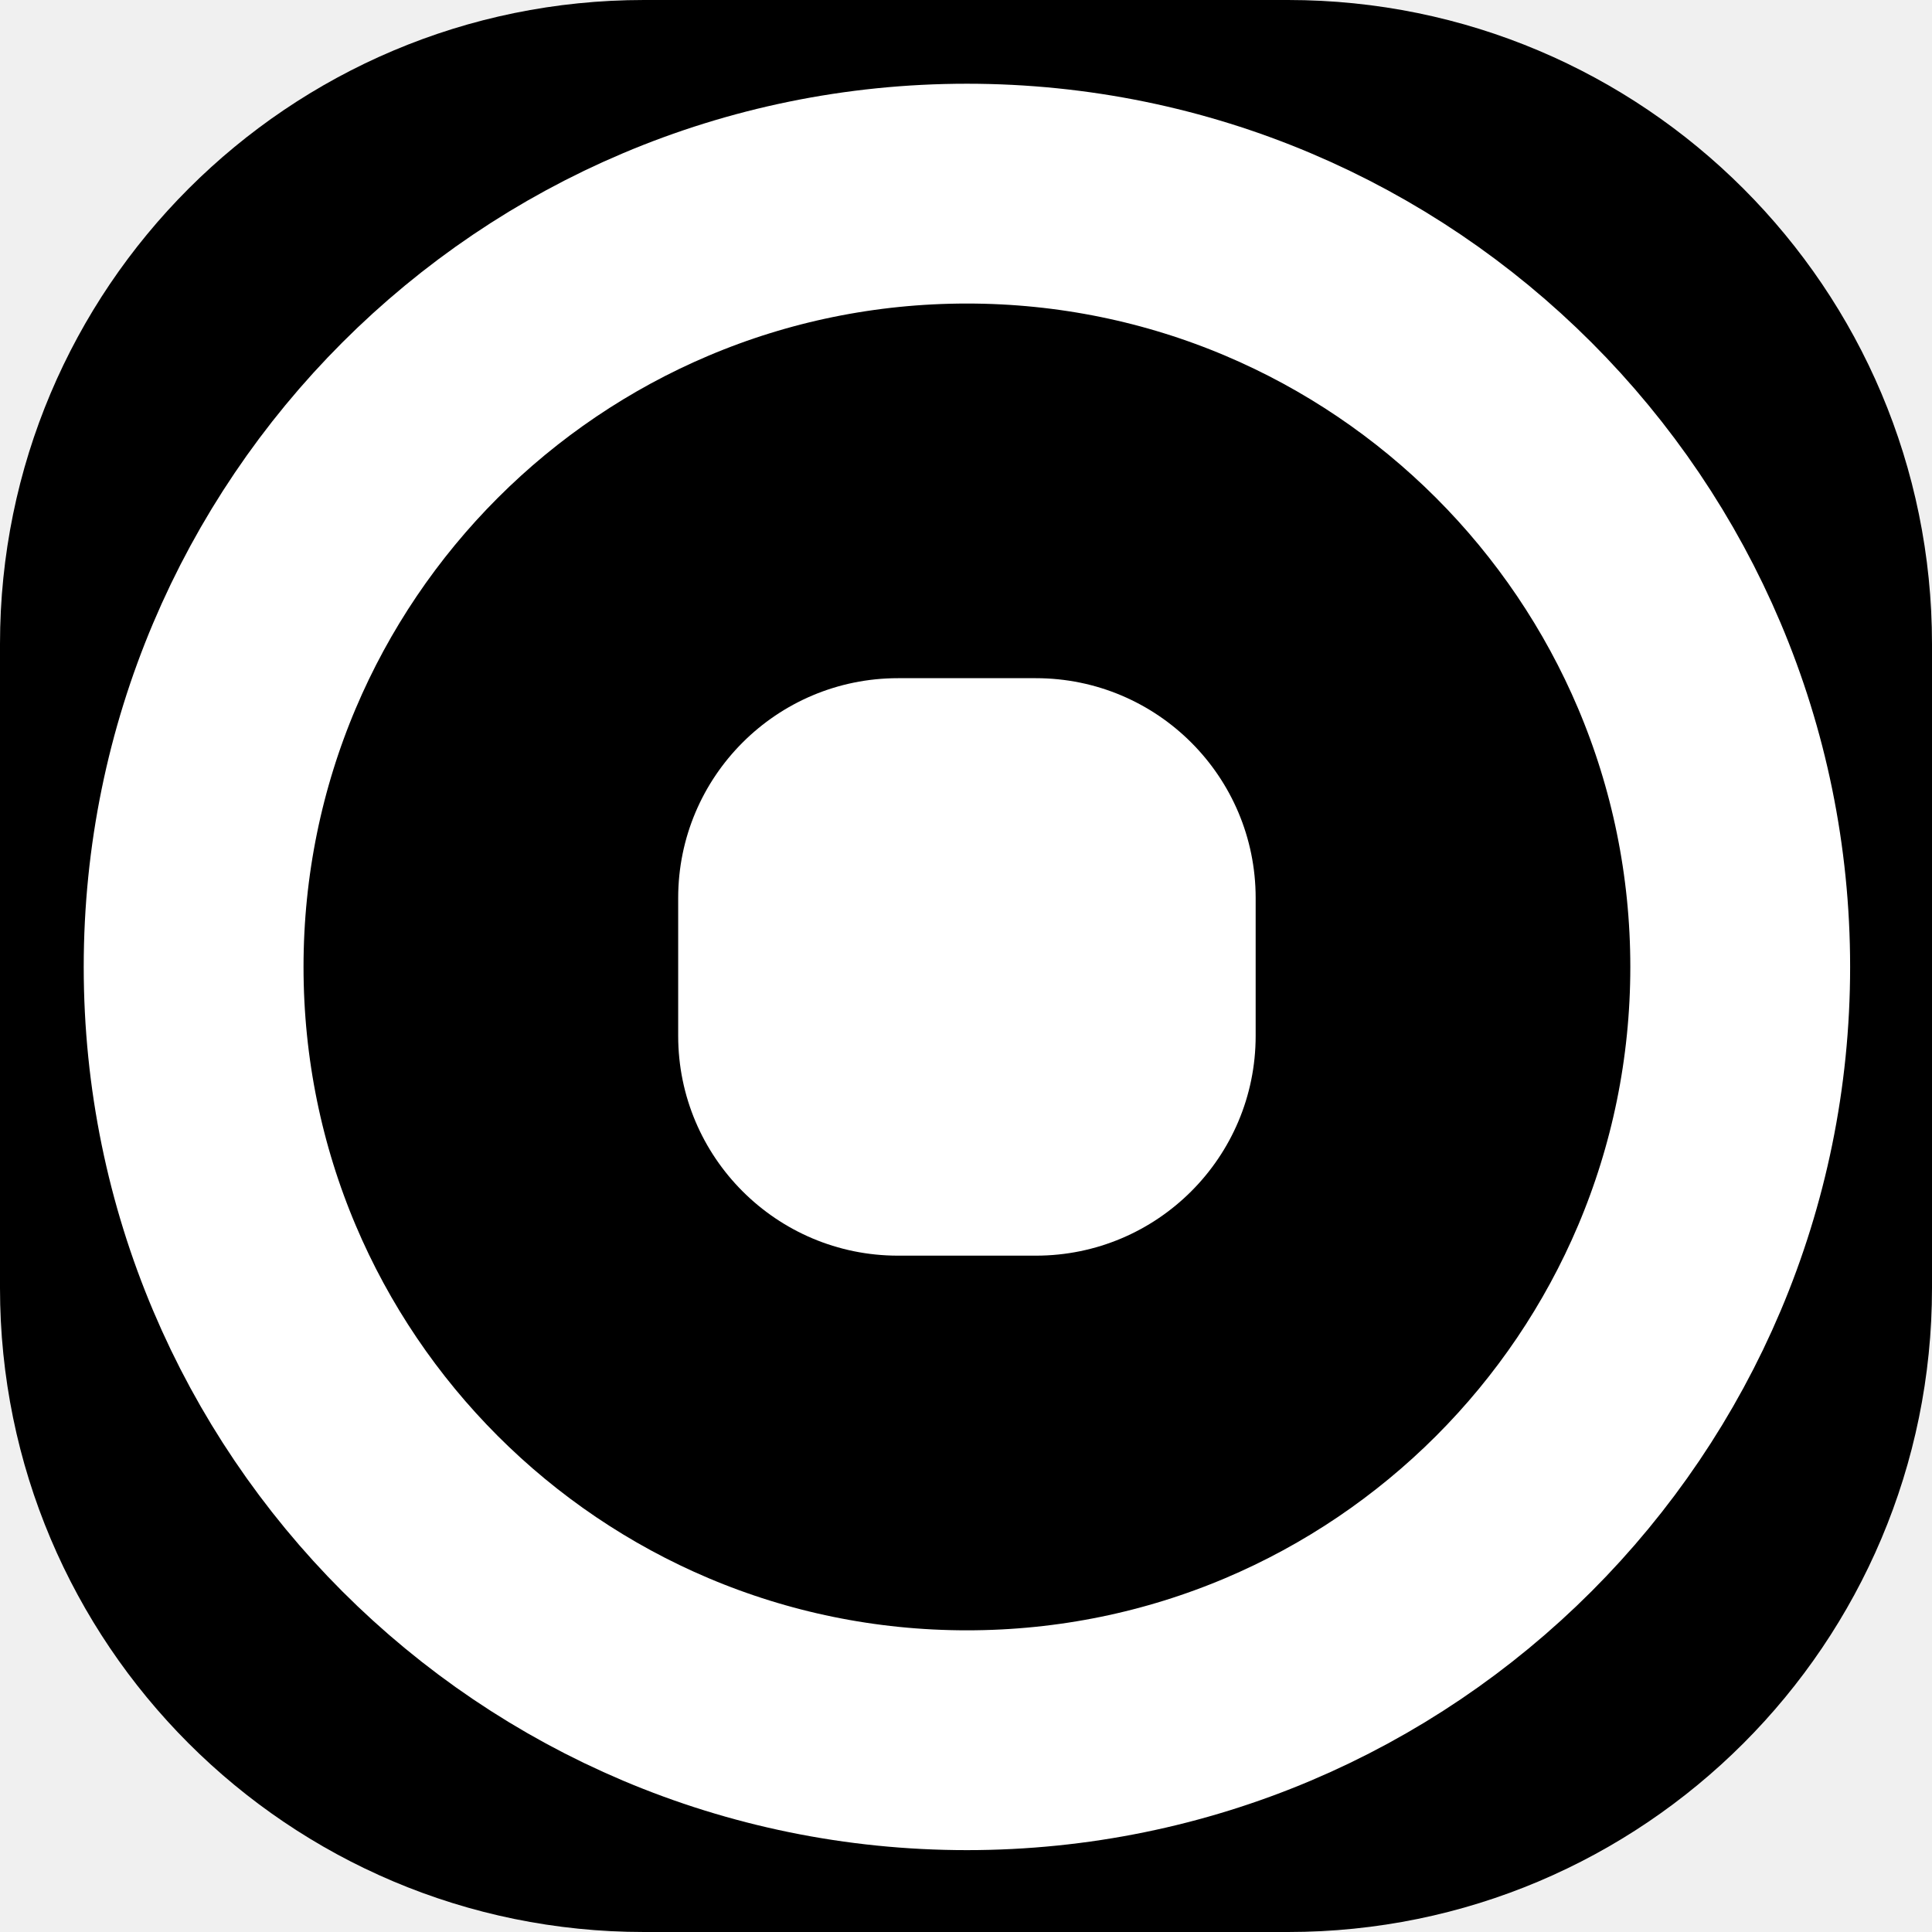
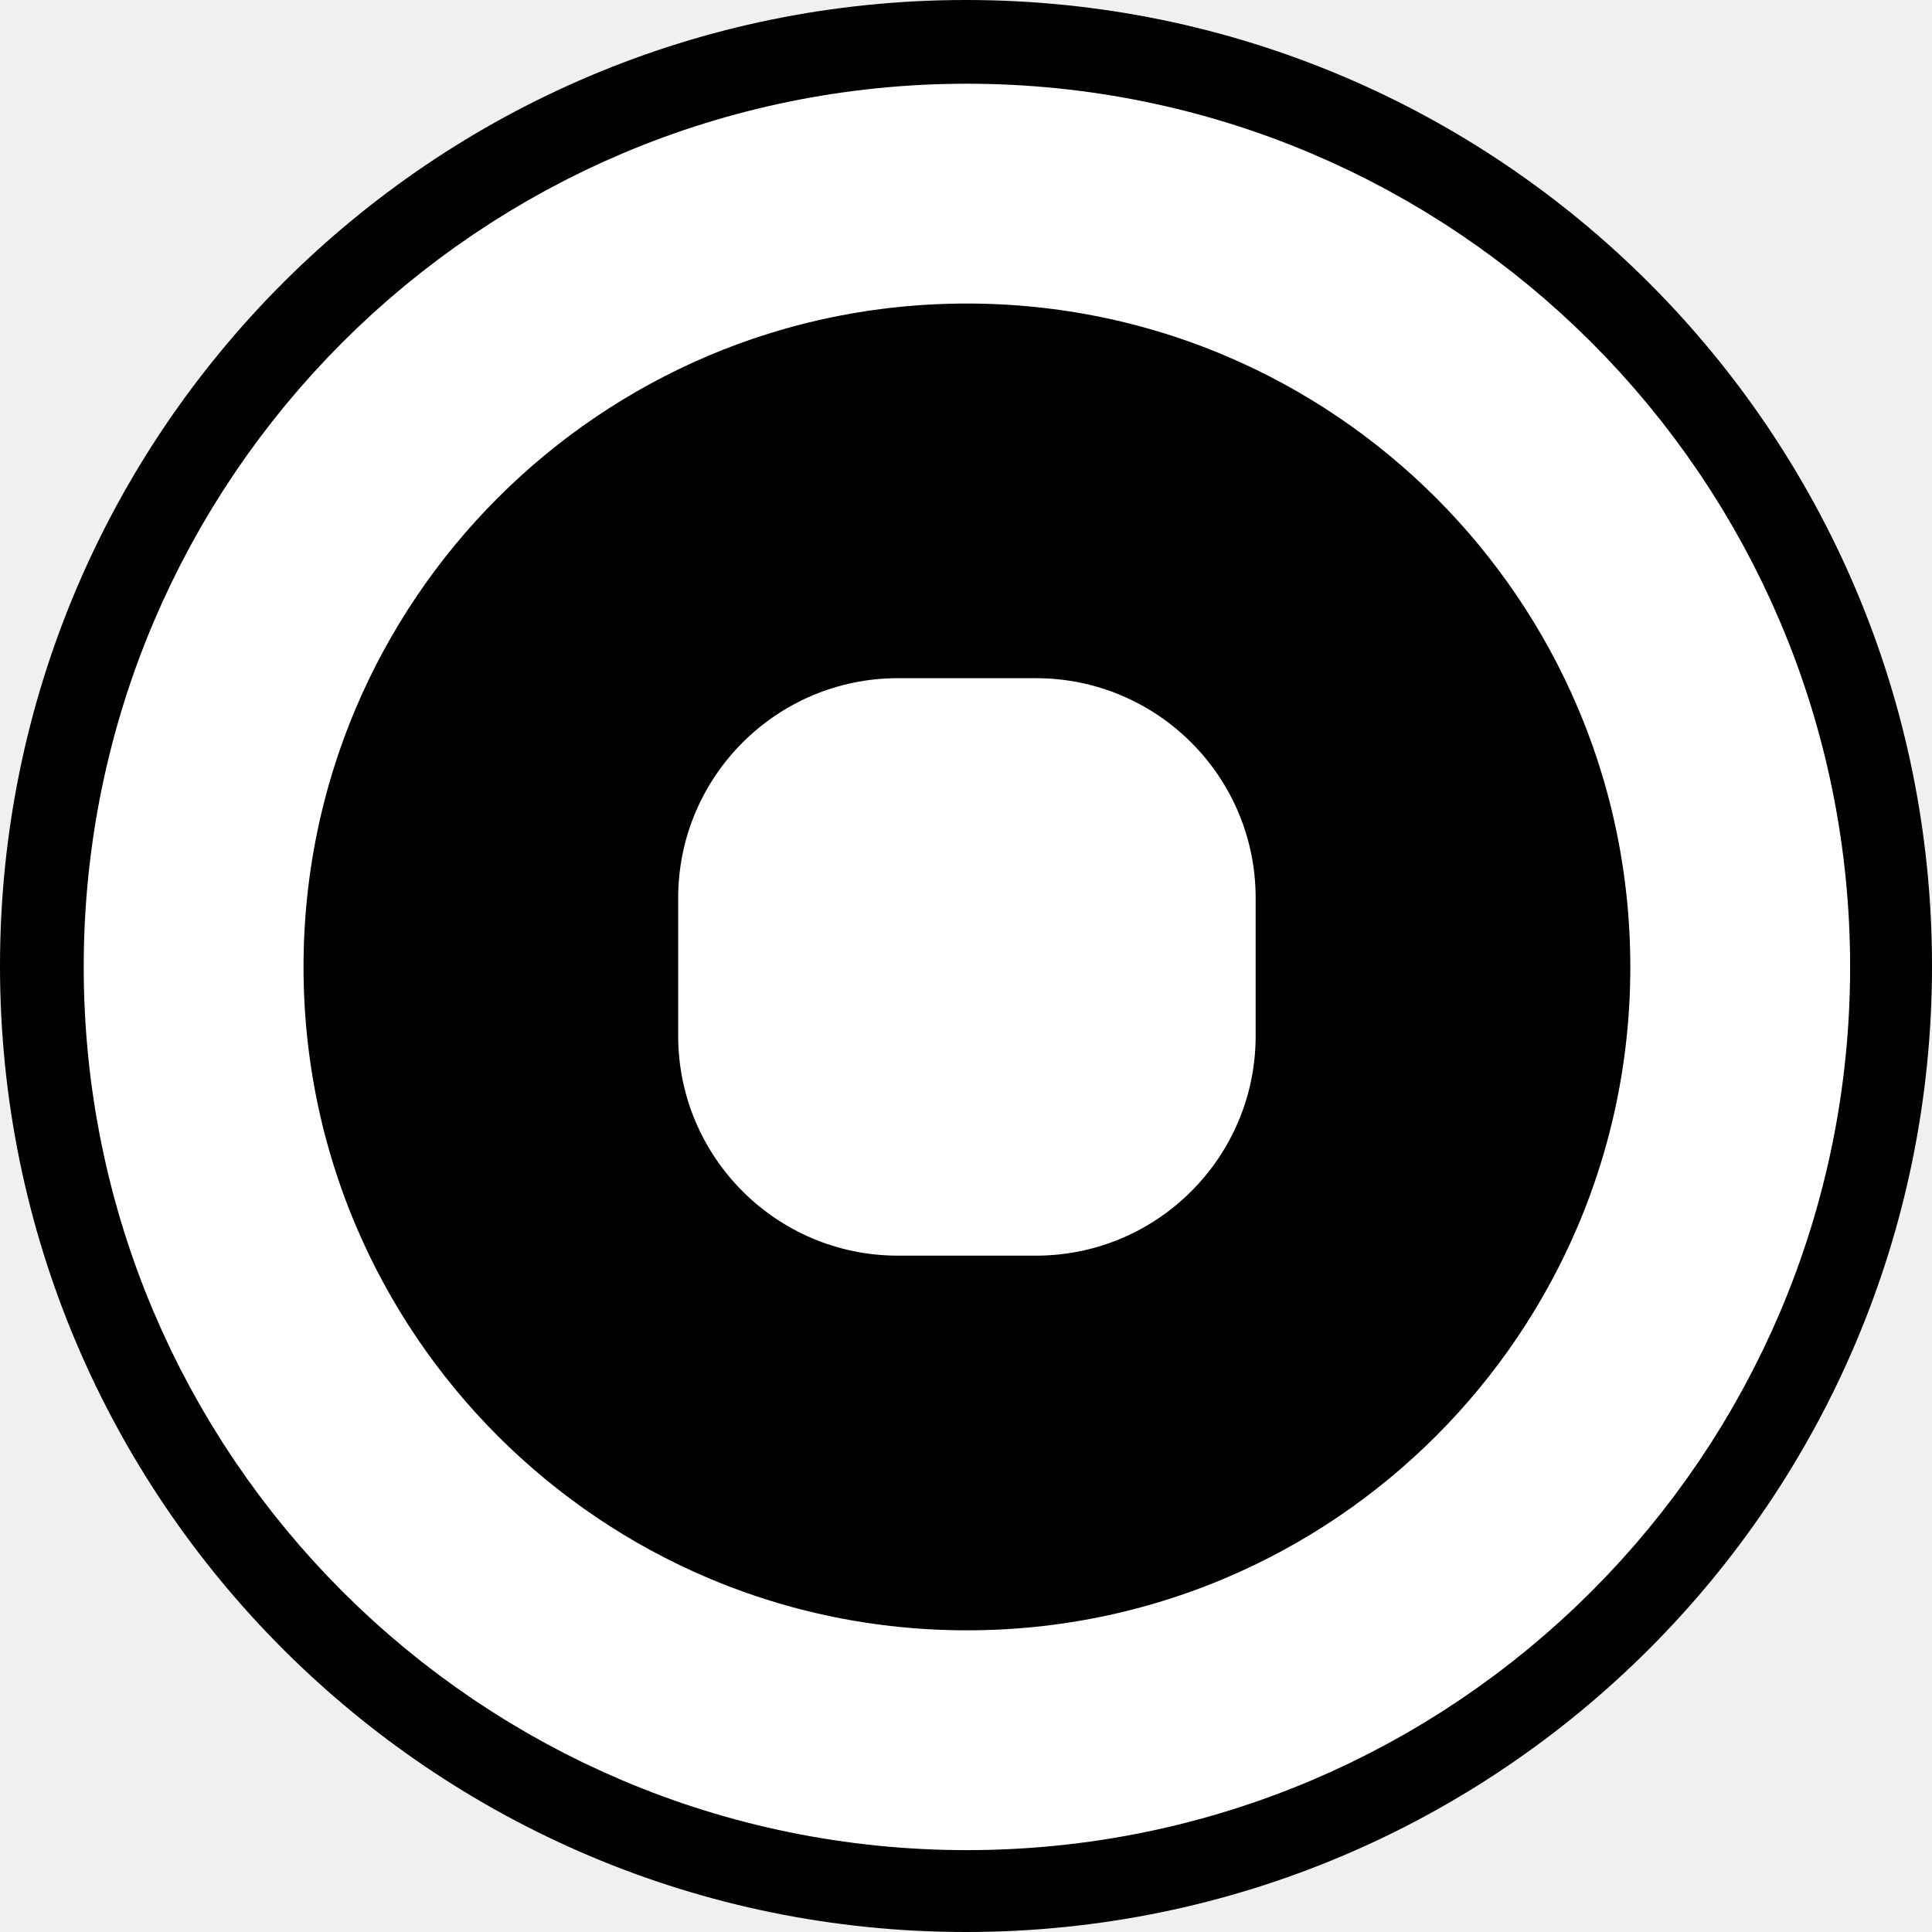
<svg xmlns="http://www.w3.org/2000/svg" width="192" height="192" viewBox="0 0 192 192" fill="none">
-   <rect width="192" height="192" rx="64" fill="black" />
+   <rect width="192" height="192" rx="96" fill="black" />
  <rect x="10.922" y="-10.922" width="153.699" height="153.699" rx="76.85" transform="matrix(1 0 0 -1 8.32001 162.02)" stroke="white" stroke-width="21.844" />
  <rect x="67.397" y="67.397" width="57.389" height="57.389" rx="21.844" fill="white" />
</svg>
